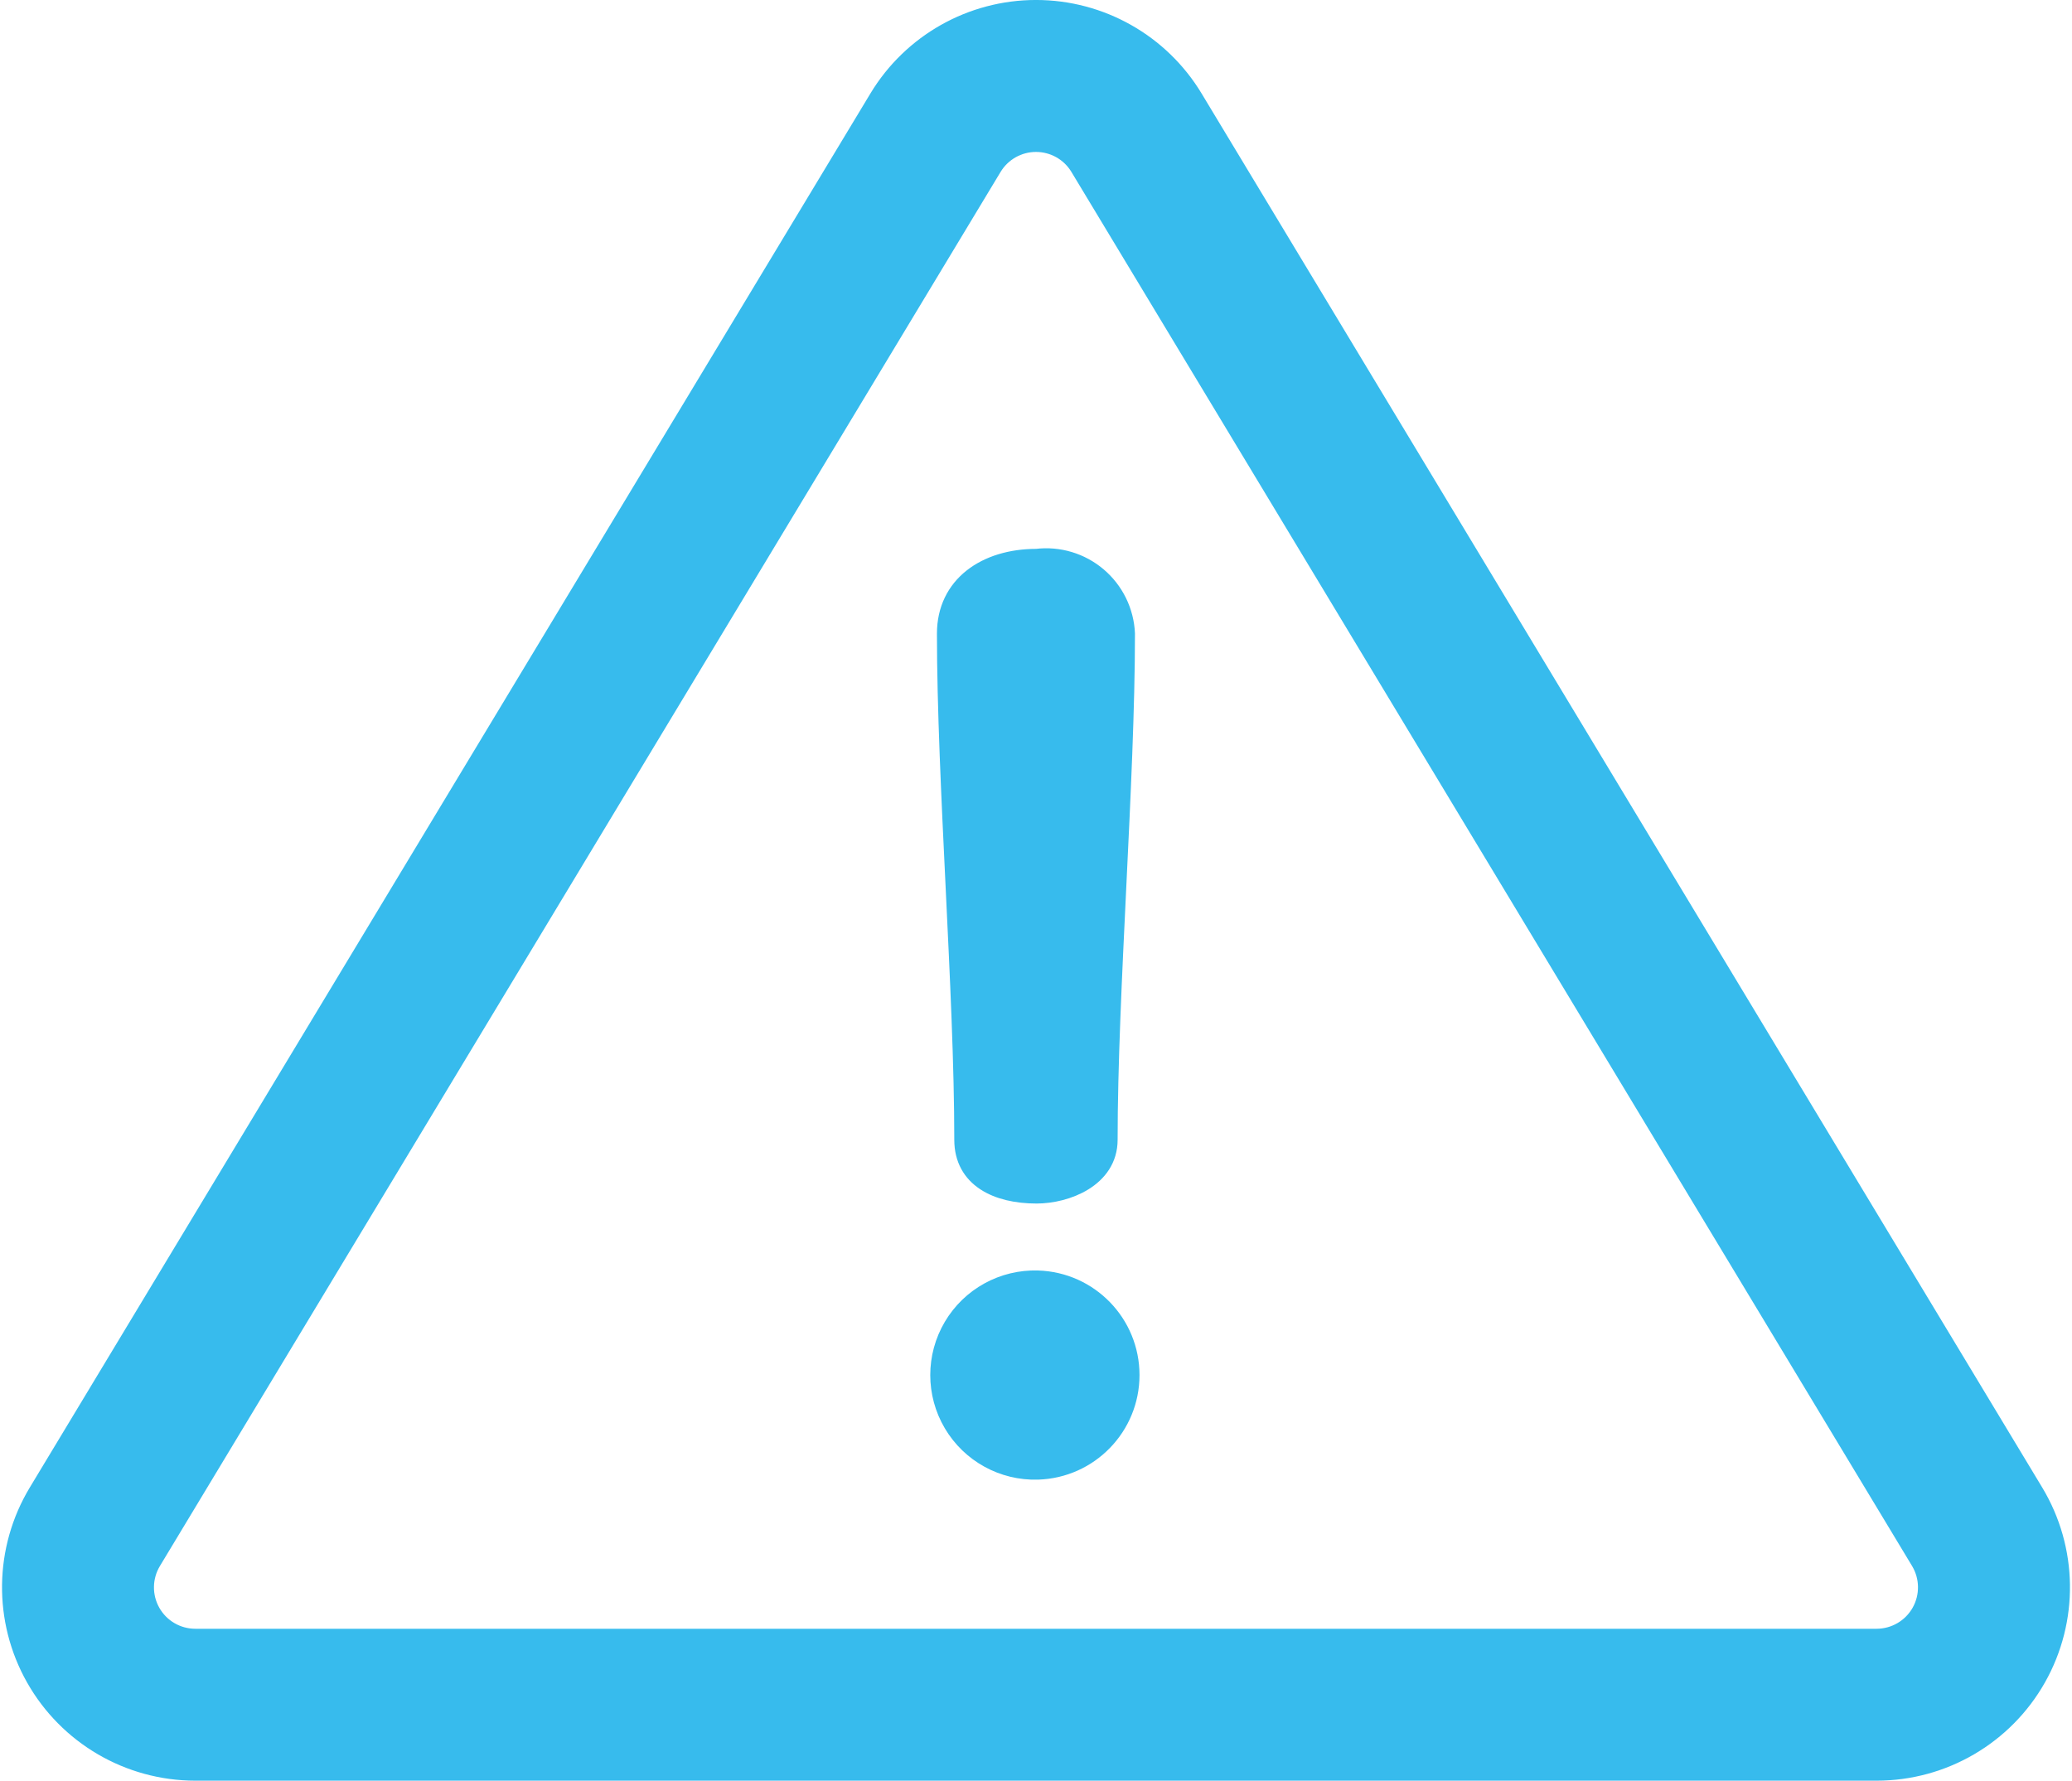
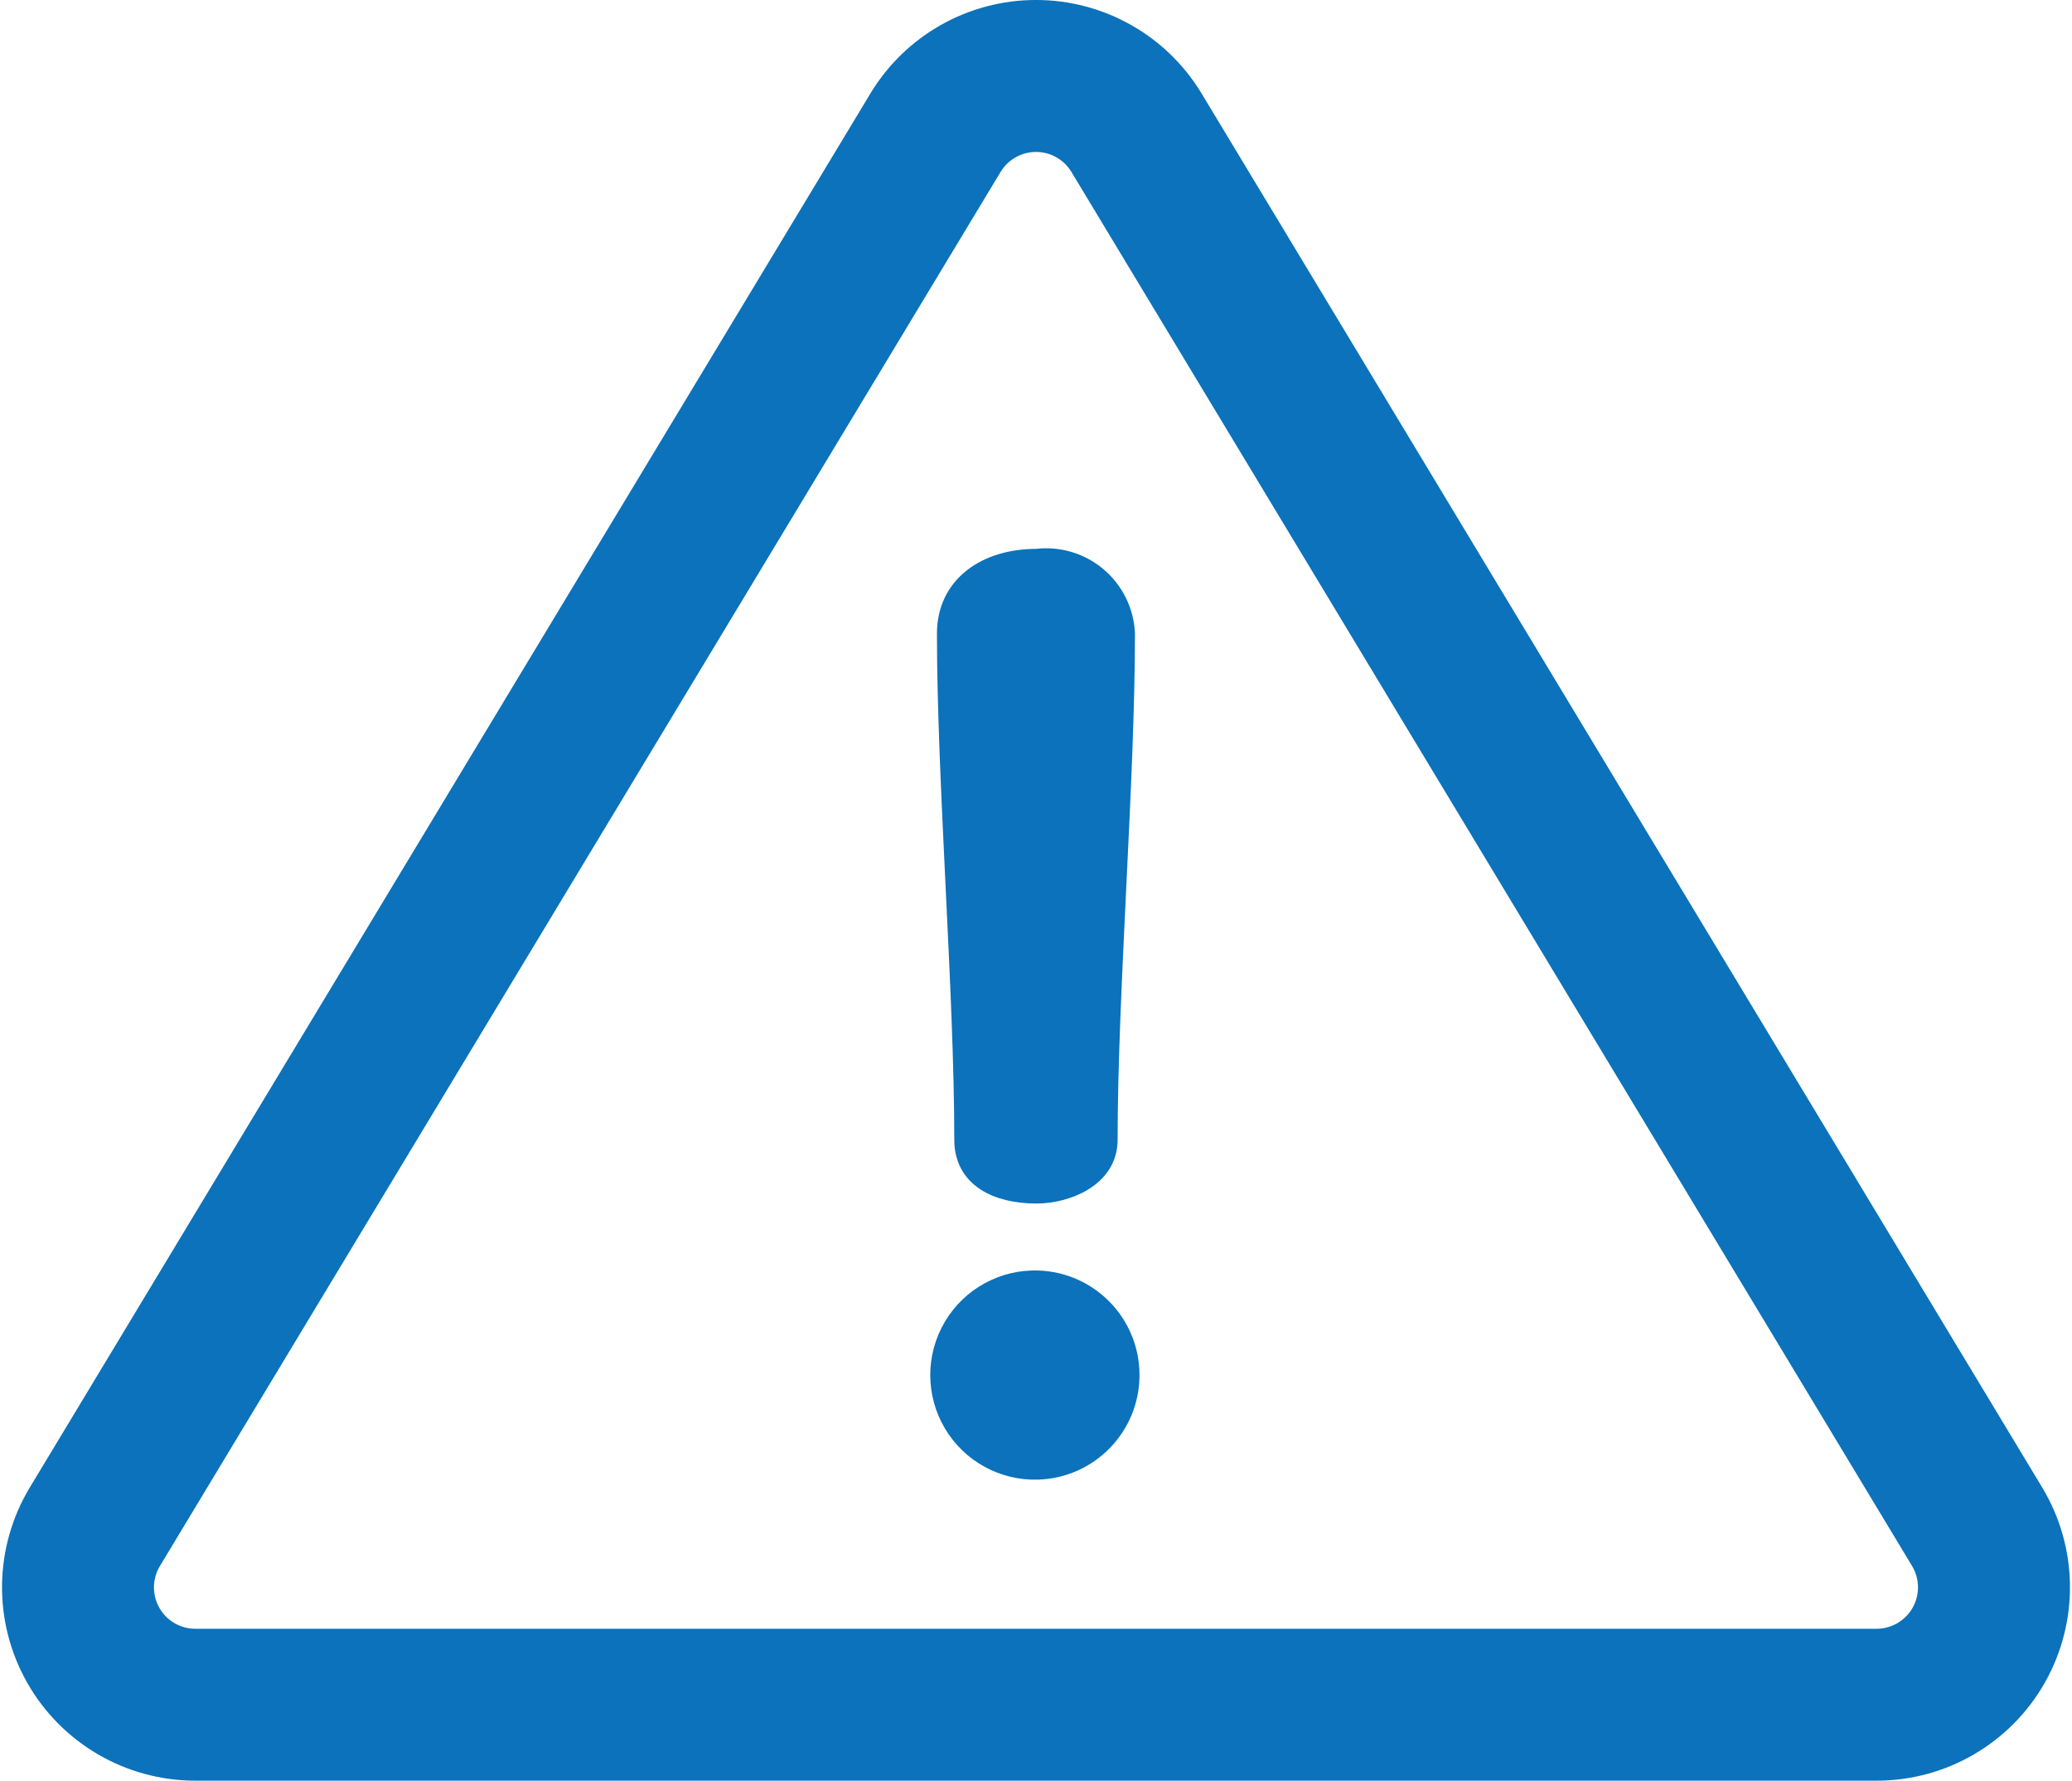
<svg xmlns="http://www.w3.org/2000/svg" width="22.34" height="19.2" viewBox="0 0 22.34 19.2">
  <g id="peligro" transform="translate(0.123 -35.757)">
    <g id="Grupo_891" data-name="Grupo 891" transform="translate(0 35.857)">
      <g id="Grupo_890" data-name="Grupo 890">
-         <path id="Trazado_1083" data-name="Trazado 1083" d="M21.81,51.847l-9.063-15.03a1.985,1.985,0,0,0-3.4,0L.284,51.847a1.985,1.985,0,0,0,1.7,3.01H20.11a1.985,1.985,0,0,0,1.7-3.01Zm-1.224,1.294a.547.547,0,0,1-.476.278H1.984a.546.546,0,0,1-.468-.829l9.063-15.03a.546.546,0,0,1,.936,0l9.063,15.03A.547.547,0,0,1,20.586,53.141Z" transform="translate(0 -35.857)" fill="#37bbed" stroke="#37bbed" stroke-width="0.2" />
+         <path id="Trazado_1083" data-name="Trazado 1083" d="M21.81,51.847l-9.063-15.03a1.985,1.985,0,0,0-3.4,0L.284,51.847a1.985,1.985,0,0,0,1.7,3.01H20.11a1.985,1.985,0,0,0,1.7-3.01Zm-1.224,1.294a.547.547,0,0,1-.476.278H1.984a.546.546,0,0,1-.468-.829l9.063-15.03a.546.546,0,0,1,.936,0l9.063,15.03A.547.547,0,0,1,20.586,53.141Z" transform="translate(0 -35.857)" fill="#0b72bb" stroke="#0b72bb" stroke-width="0.2" />
      </g>
    </g>
    <g id="Grupo_893" data-name="Grupo 893" transform="translate(10.079 41.775)">
      <g id="Grupo_892" data-name="Grupo 892">
-         <path id="Trazado_1084" data-name="Trazado 1084" d="M234.552,173.005c-.547,0-.974.294-.974.814,0,1.588.187,3.87.187,5.458,0,.414.36.587.787.587.32,0,.774-.173.774-.587,0-1.588.187-3.87.187-5.458A.858.858,0,0,0,234.552,173.005Z" transform="translate(-233.578 -173.005)" fill="#37bbed" stroke="#37bbed" stroke-width="0.2" />
+         <path id="Trazado_1084" data-name="Trazado 1084" d="M234.552,173.005c-.547,0-.974.294-.974.814,0,1.588.187,3.87.187,5.458,0,.414.36.587.787.587.32,0,.774-.173.774-.587,0-1.588.187-3.87.187-5.458A.858.858,0,0,0,234.552,173.005Z" transform="translate(-233.578 -173.005)" fill="#0b72bb" stroke="#0b72bb" stroke-width="0.2" />
      </g>
    </g>
    <g id="Grupo_895" data-name="Grupo 895" transform="translate(10.039 49.556)">
      <g id="Grupo_894" data-name="Grupo 894">
-         <path id="Trazado_1085" data-name="Trazado 1085" d="M233.679,353.306a1.028,1.028,0,1,0,0,2.055,1.028,1.028,0,0,0,0-2.055Z" transform="translate(-232.651 -353.306)" fill="#37bbed" stroke="#37bbed" stroke-width="0.2" />
+         <path id="Trazado_1085" data-name="Trazado 1085" d="M233.679,353.306a1.028,1.028,0,1,0,0,2.055,1.028,1.028,0,0,0,0-2.055Z" transform="translate(-232.651 -353.306)" fill="#0b72bb" stroke="#0b72bb" stroke-width="0.2" />
      </g>
    </g>
  </g>
</svg>
